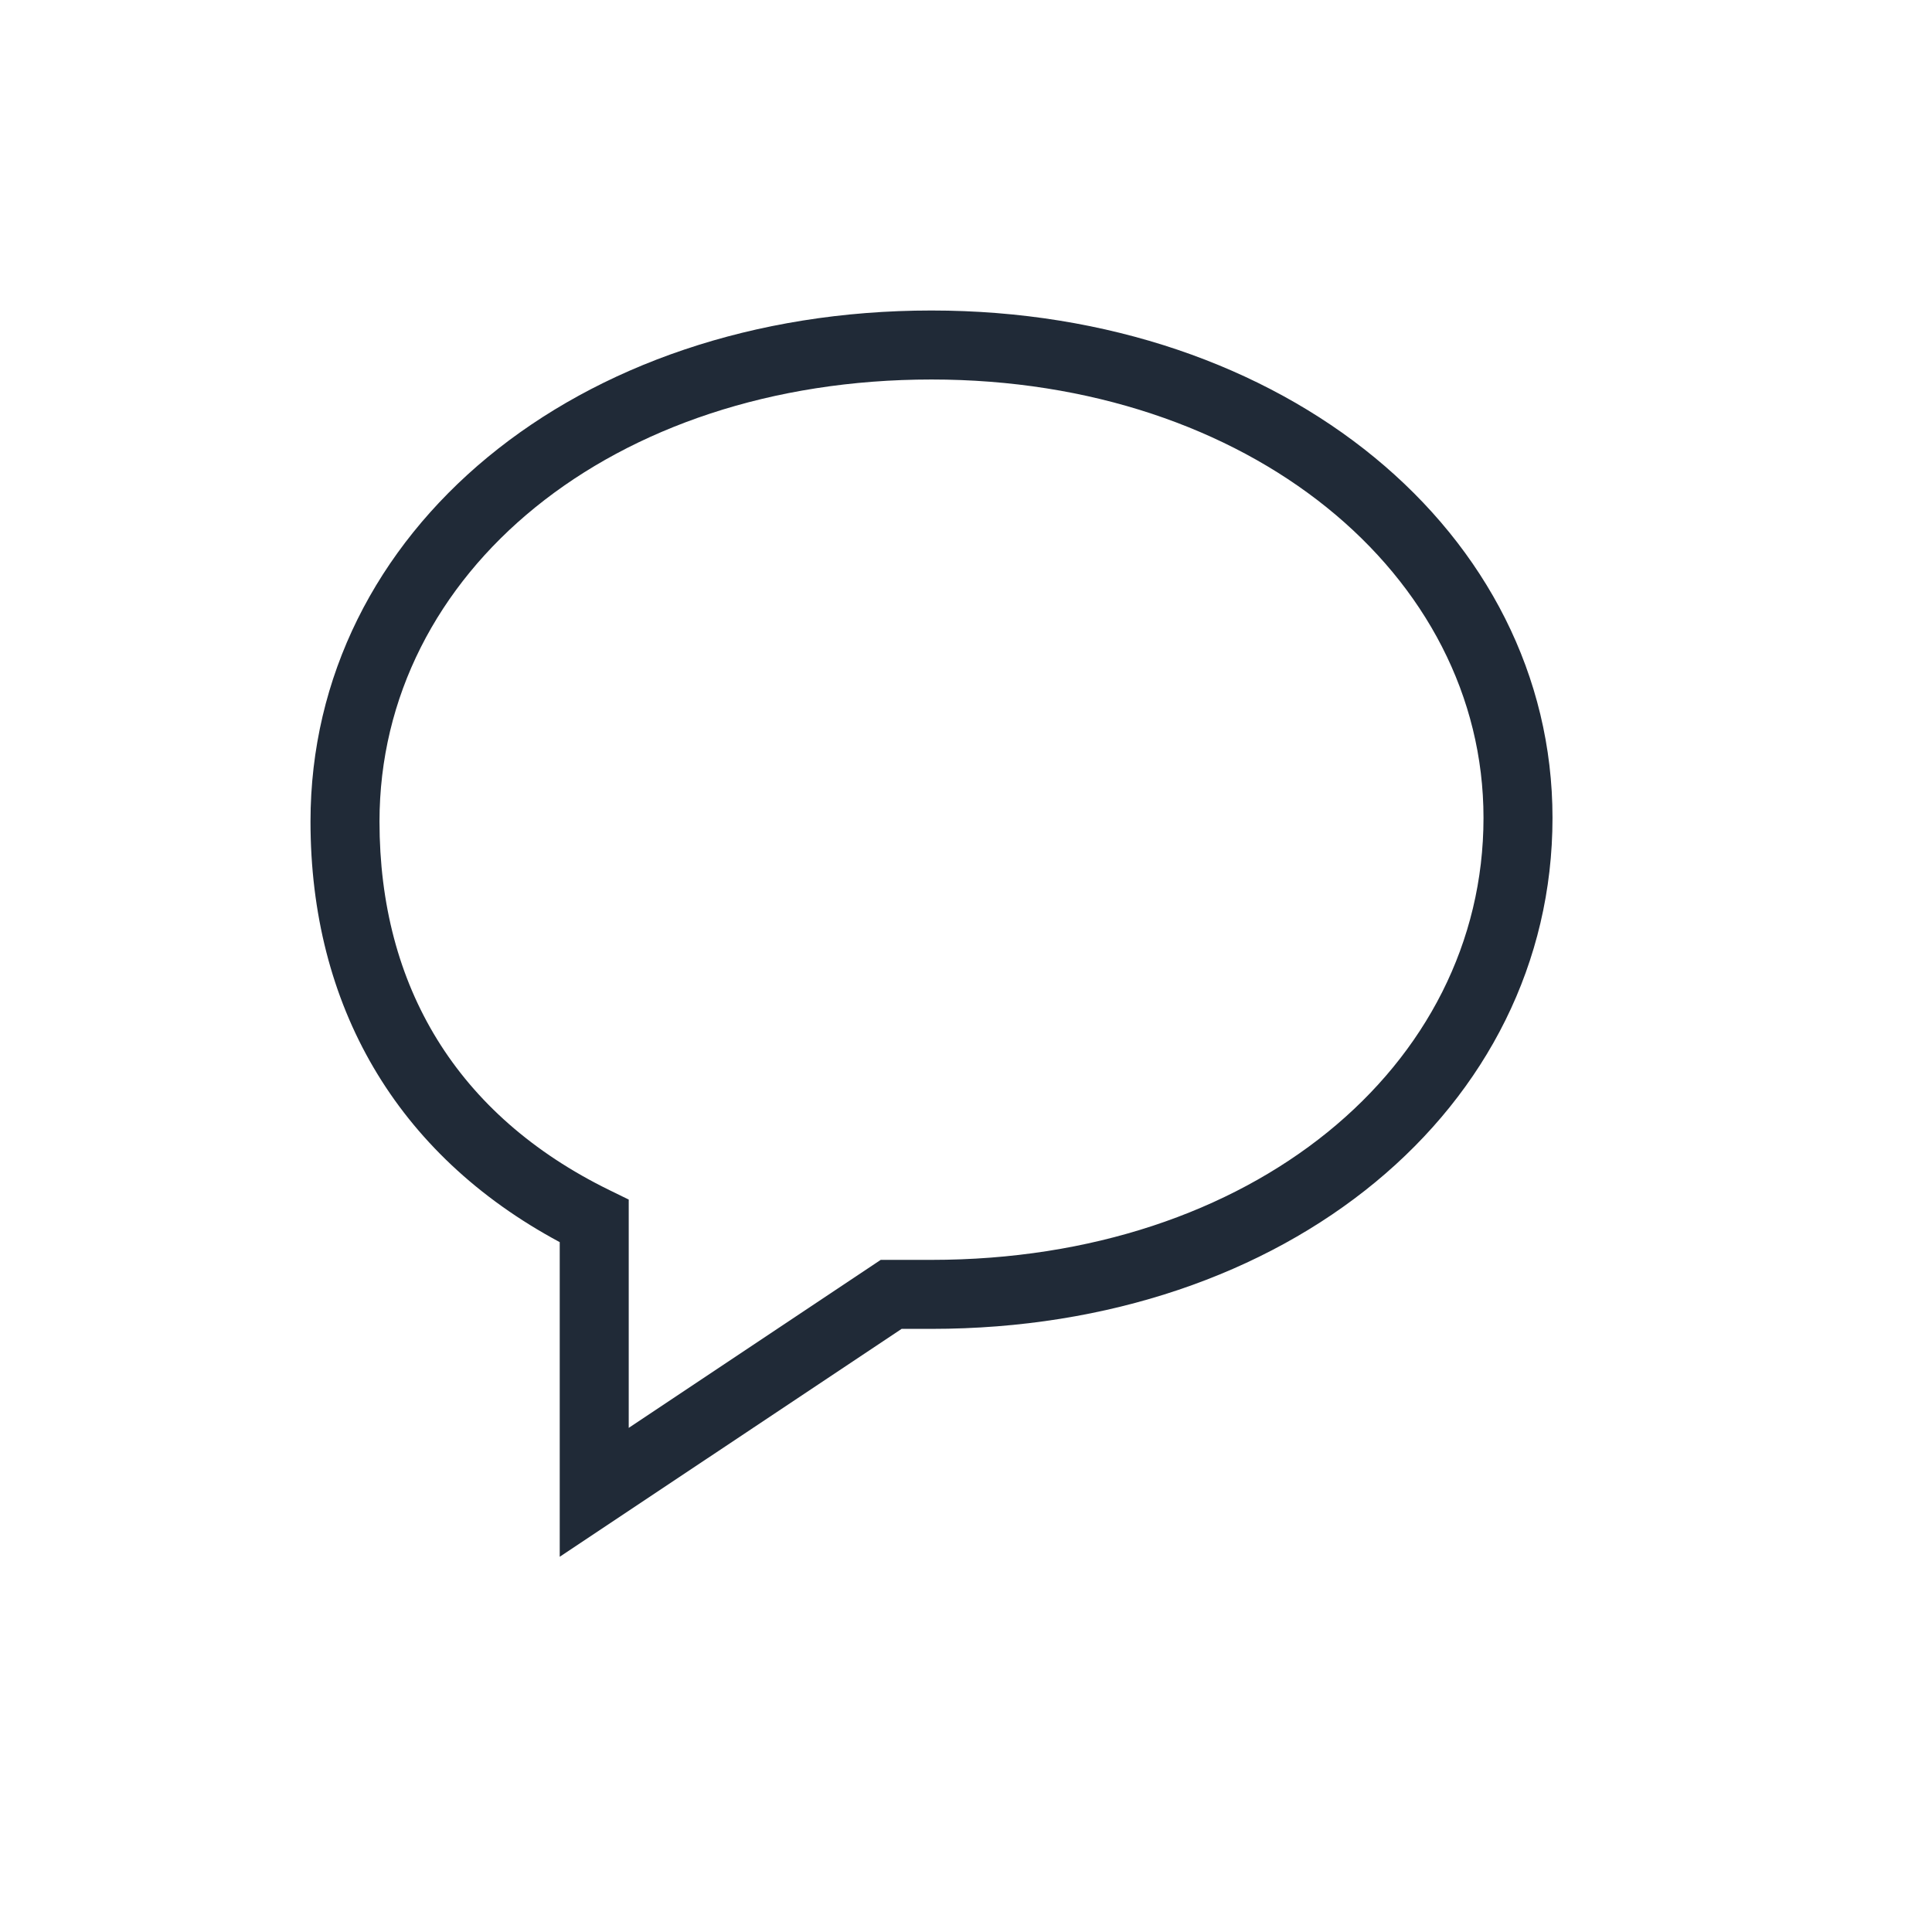
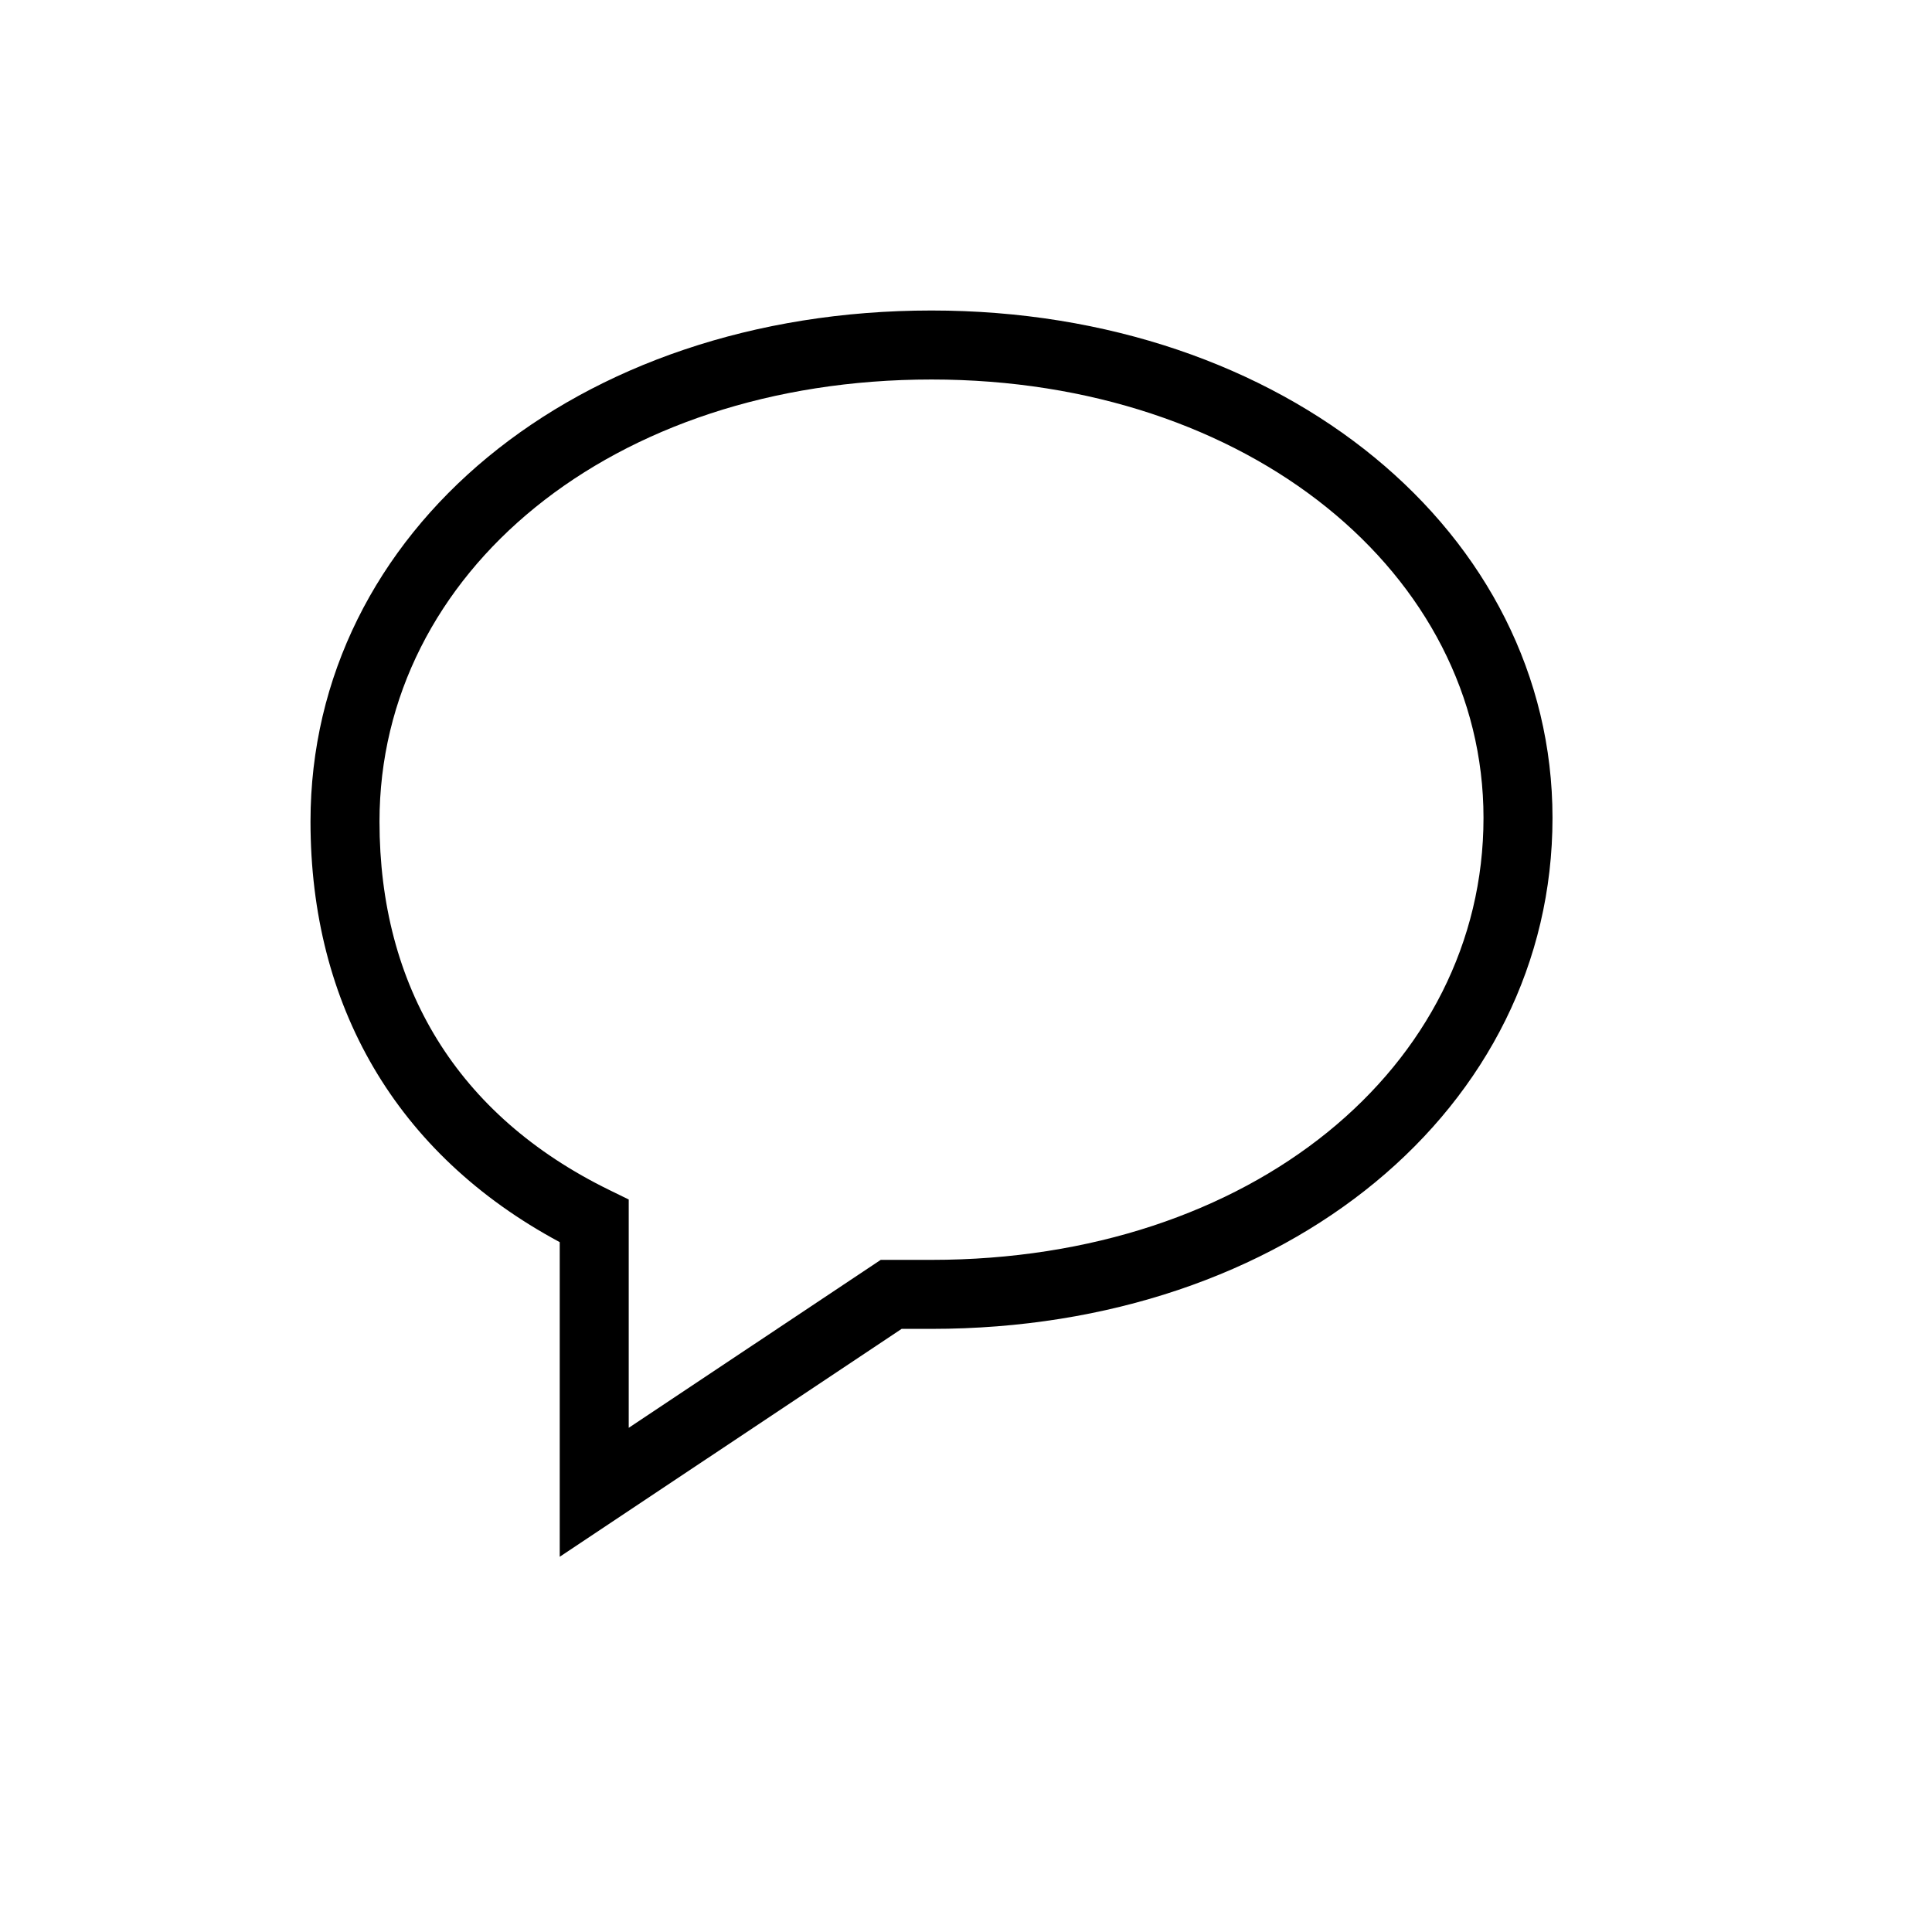
- <svg xmlns="http://www.w3.org/2000/svg" xmlns:xlink="http://www.w3.org/1999/xlink" width="28" height="28" viewBox="0 0 28 28" version="1.1">
-   <g id="Canvas" transform="translate(-636 -1834)">
-     <g id="Icon/Misc/Carbon/Comment">
-       <g id="Icon/Misc/Carbon/Comment">
-         <g id="Shape">
-           <use xlink:href="#path0_fill" transform="translate(640.5 1838.5)" fill="#202A37" />
-         </g>
-       </g>
-     </g>
-   </g>
+ <svg xmlns="http://www.w3.org/2000/svg" xmlns:xlink="http://www.w3.org/1999/xlink" width="28" height="28" id="set2-comment">
+   <use xlink:href="#a17" transform="translate(4.5 4.5)" />
  <defs>
-     <path id="path0_fill" fill-rule="evenodd" d="M 9 0C 3.847 0 0 3.2 0 7.406C 0 10.063 1.233 12.226 3.612 13.502L 3.612 18.062L 8.567 14.759L 9 14.759C 14.153 14.759 18 11.559 18 7.353C 18 3.227 14.121 0 9 0ZM 9 13.759L 8.264 13.759L 4.612 16.194L 4.612 12.885L 4.332 12.748C 2.119 11.665 1 9.791 1 7.406C 1 3.798 4.363 1 9 1C 13.605 1 17 3.824 17 7.353C 17 10.962 13.637 13.759 9 13.759Z" />
+     <path id="a17" fill-rule="evenodd" d="M9 0C3.847 0 0 3.2 0 7.406c0 2.657 1.233 4.819 3.612 6.096v4.56l4.955-3.303H9c5.153 0 9-3.2 9-7.406C18 3.227 14.121 0 9 0zm0 13.759h-.736l-3.652 2.434v-3.309l-.28-.137C2.119 11.665 1 9.791 1 7.406 1 3.798 4.363 1 9 1c4.605 0 8 2.824 8 6.353 0 3.609-3.363 6.406-8 6.406z" />
  </defs>
</svg>
